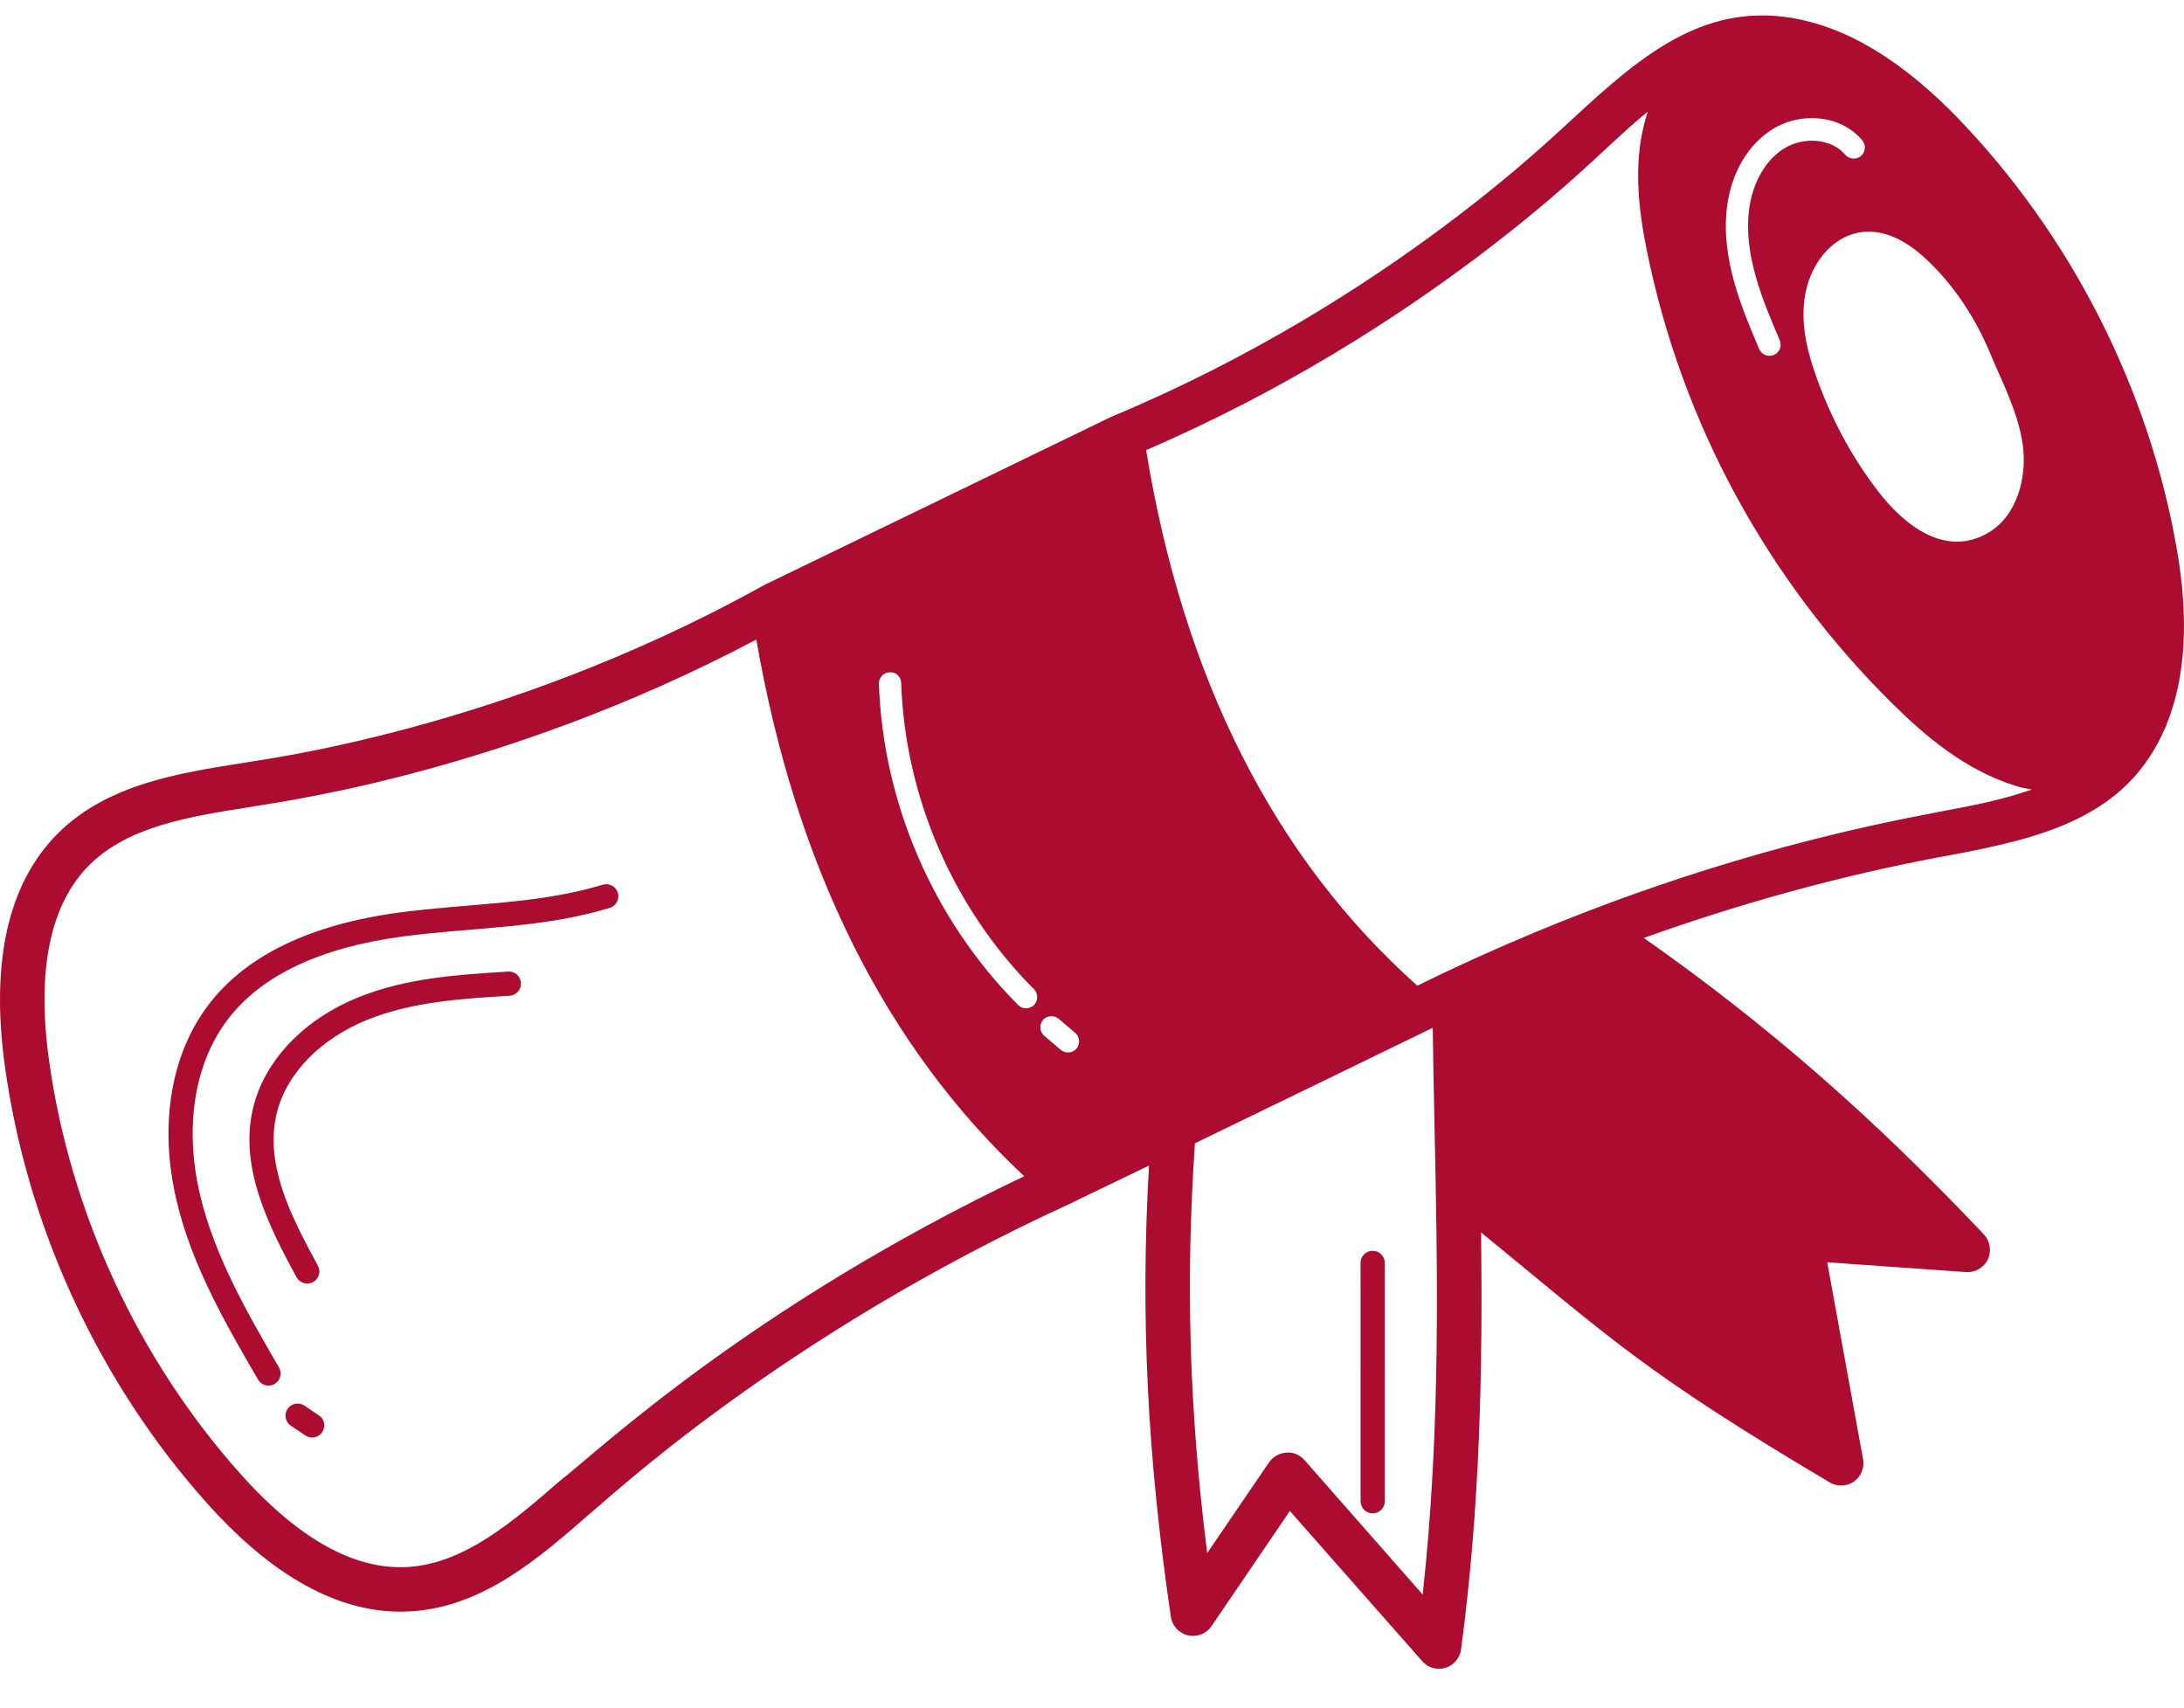
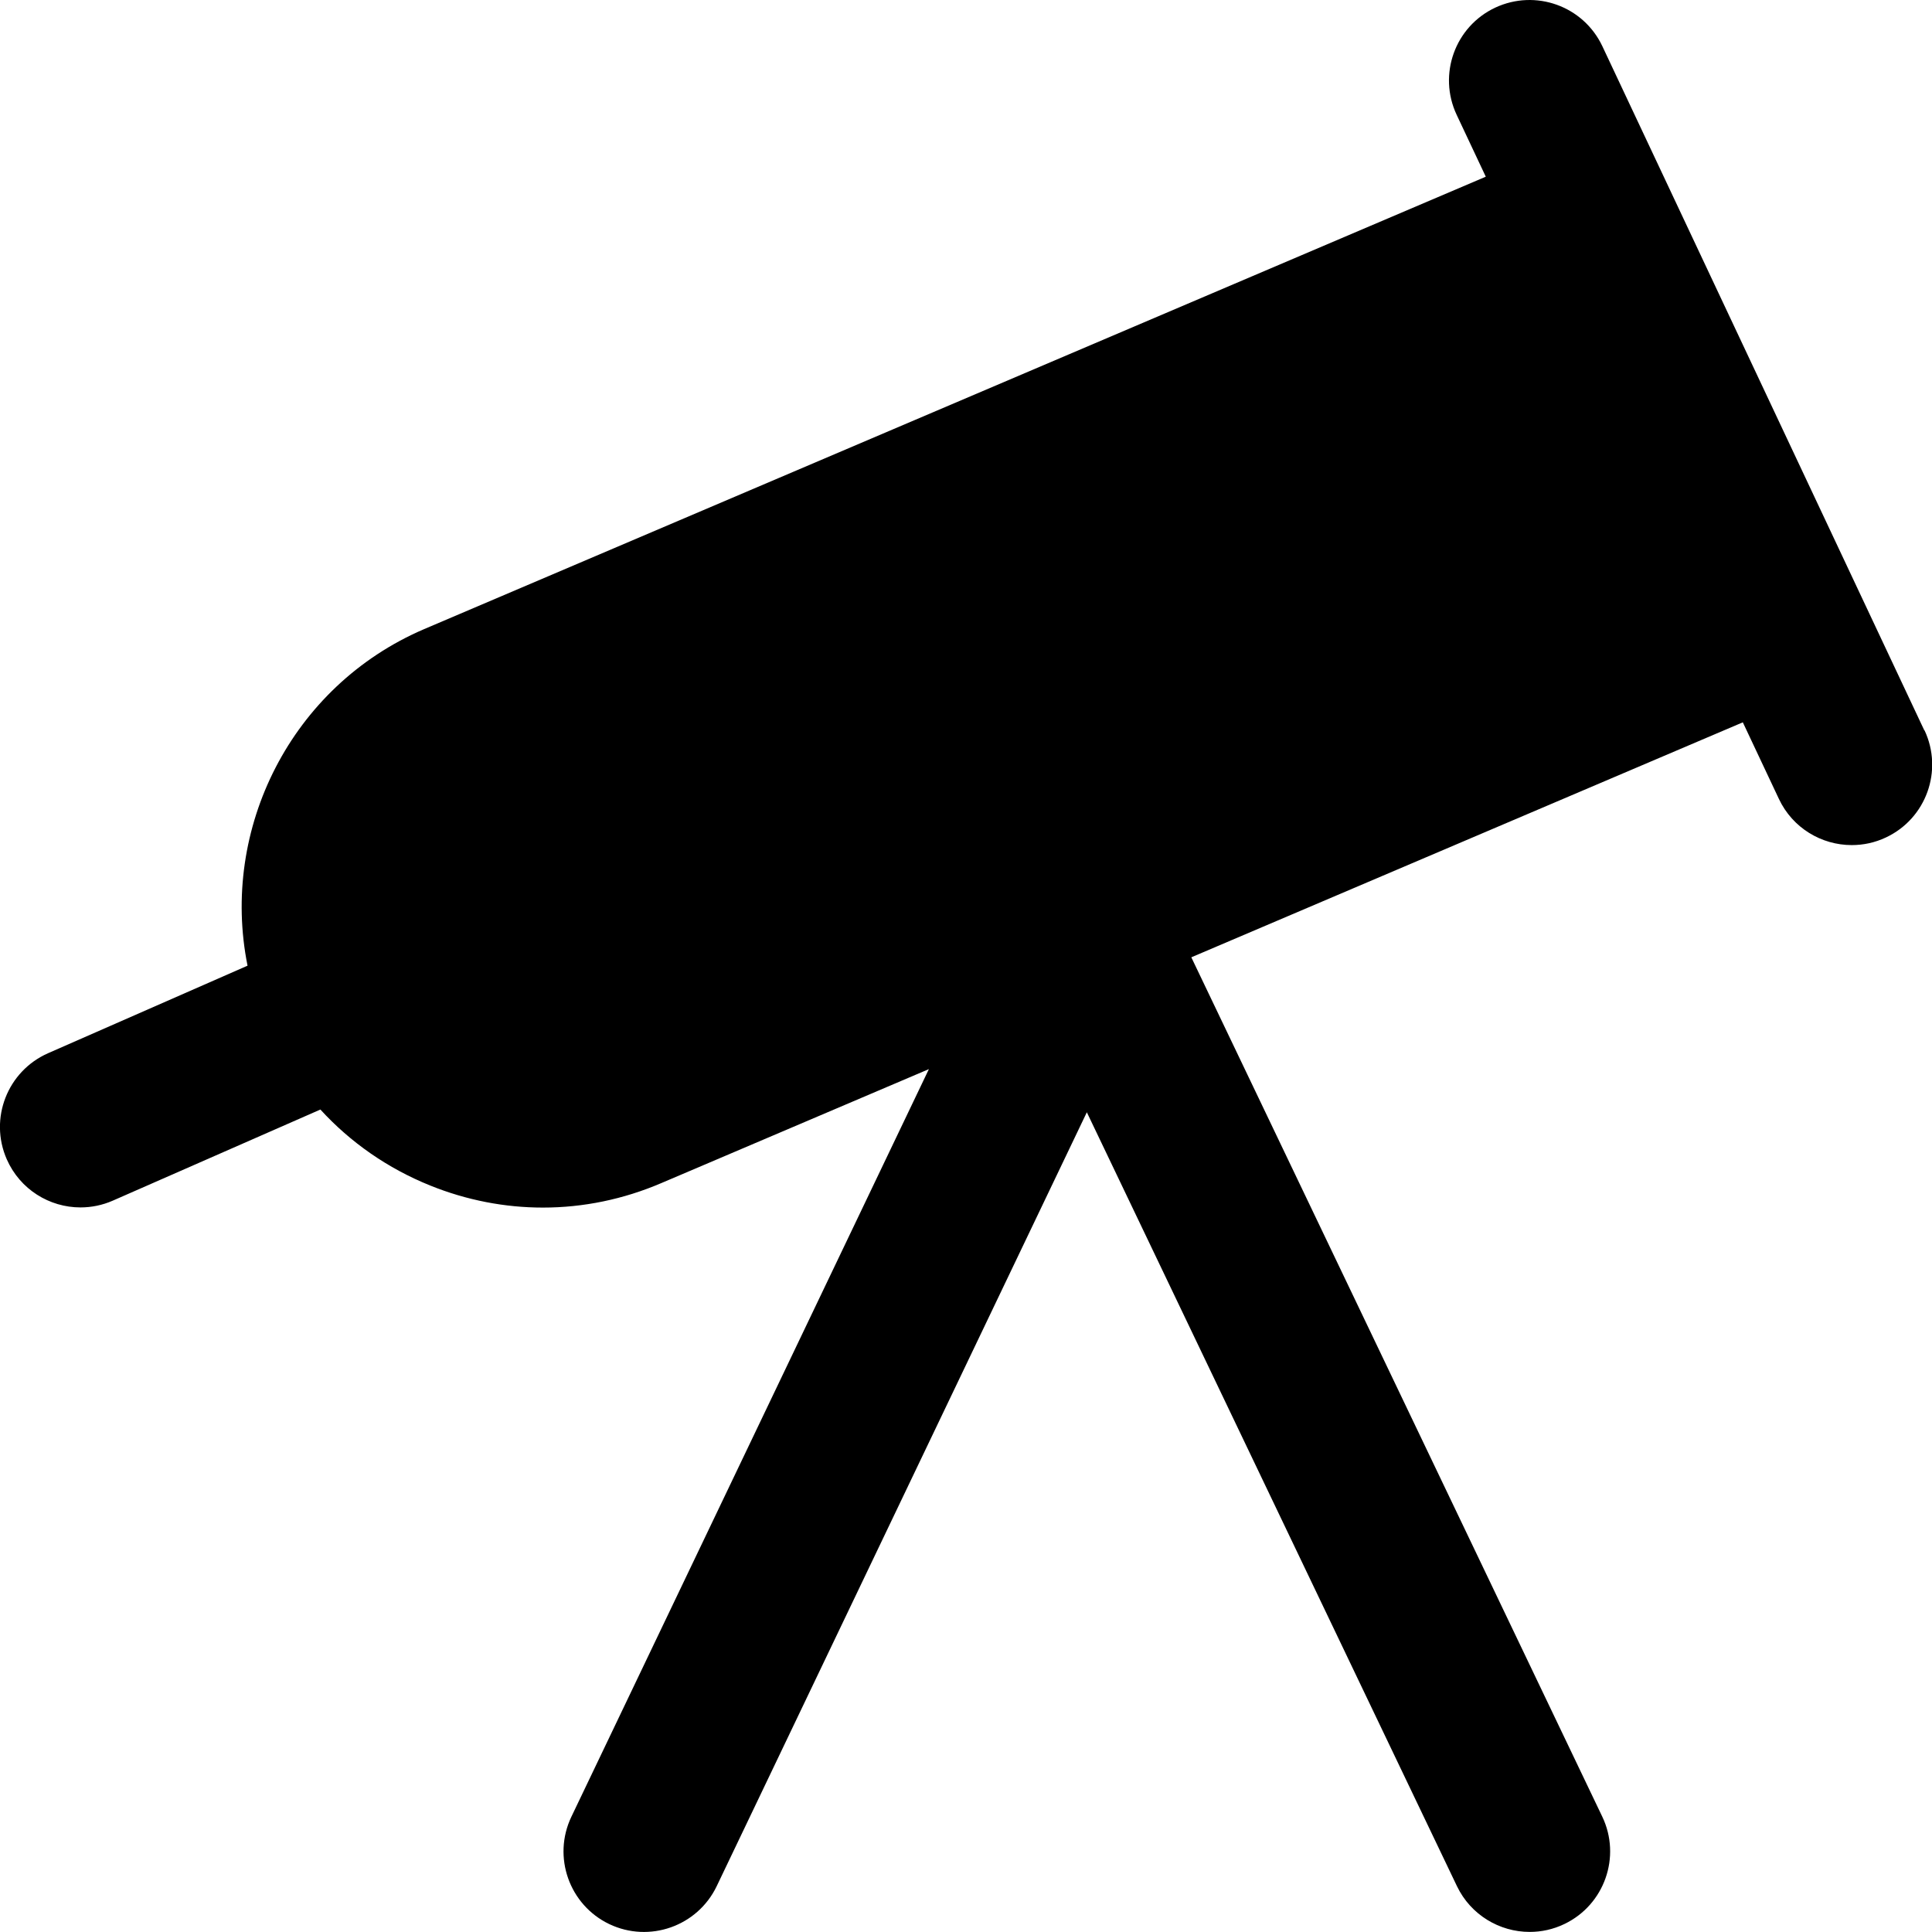
- <svg xmlns="http://www.w3.org/2000/svg" width="55" height="43" viewBox="0 0 55 43" fill="none">
-   <path d="M54.815 13.803C54.108 9.763 52.143 5.912 49.292 2.96C47.996 1.625 46.711 0.811 45.453 0.519C45.437 0.513 45.375 0.496 45.358 0.496C42.995 -0.009 41.379 1.349 39.633 2.966C39.403 3.145 35.065 7.54 28.021 10.481C28.015 10.487 28.01 10.487 28.004 10.492C28.004 10.492 27.999 10.492 27.993 10.492L19.227 14.741C19.221 14.746 19.215 14.752 19.21 14.752C19.21 14.758 19.204 14.758 19.198 14.758C12.531 18.456 6.363 19.152 6.11 19.214C4.511 19.466 2.704 19.747 1.463 20.982C0.217 22.222 -0.237 24.181 0.116 26.796C0.666 30.86 2.473 34.788 5.207 37.847C6.565 39.368 8.338 40.709 10.364 40.575C12.172 40.463 13.603 39.211 14.86 38.111C15.208 37.853 19.591 33.666 27.022 30.276C27.028 30.276 27.028 30.27 27.028 30.27C27.084 30.242 28.936 29.35 28.936 29.35C28.717 33.11 28.891 36.657 29.486 40.715C29.52 40.945 29.694 41.13 29.918 41.181C30.143 41.231 30.378 41.142 30.508 40.951L32.483 38.049L35.817 41.832C35.957 41.995 36.182 42.062 36.401 42C36.608 41.933 36.766 41.753 36.794 41.535C37.282 37.881 37.338 34.407 37.299 31.034C40.548 33.694 41.413 34.564 46.082 37.331C46.273 37.443 46.509 37.432 46.688 37.308C46.868 37.179 46.958 36.96 46.918 36.747L46.015 31.786L49.511 32.033C49.741 32.049 49.96 31.92 50.061 31.713C50.157 31.505 50.117 31.252 49.96 31.084C47.148 28.109 44.471 25.775 41.396 23.619C43.831 22.744 46.324 22.059 48.849 21.582L49.04 21.549C51.442 21.099 53.558 20.589 54.529 18.321L54.535 18.316C54.551 18.282 54.563 18.243 54.574 18.209C55.039 17.047 55.129 15.577 54.815 13.803ZM14.125 37.269C12.941 38.296 11.717 39.362 10.291 39.458C8.933 39.548 7.513 38.751 6.043 37.101C3.461 34.205 1.749 30.489 1.227 26.645C0.924 24.394 1.272 22.755 2.254 21.779C3.237 20.802 4.786 20.561 6.279 20.325C6.598 20.246 12.458 19.595 19.047 16.104C20.035 21.812 22.296 26.353 25.793 29.619C18.834 32.931 14.961 36.635 14.125 37.269ZM26.04 25.309C25.928 25.416 25.754 25.421 25.642 25.309C23.514 23.176 22.235 20.23 22.134 17.216C22.128 17.064 22.246 16.935 22.403 16.93C22.56 16.913 22.689 17.042 22.695 17.199C22.791 20.067 24.008 22.879 26.04 24.91C26.147 25.023 26.147 25.202 26.04 25.309ZM27.112 26.403C27.011 26.521 26.831 26.538 26.713 26.437L26.298 26.084C26.18 25.982 26.164 25.803 26.265 25.685C26.366 25.567 26.545 25.556 26.663 25.657L27.078 26.011C27.196 26.112 27.207 26.285 27.112 26.403ZM48.535 6.552C49.197 7.181 49.741 7.989 50.112 8.881C50.398 9.577 50.83 10.38 50.943 11.222C51.043 12.002 50.813 12.984 50.061 13.422C49.023 14.022 47.996 13.293 47.272 12.339C46.621 11.486 46.104 10.52 45.734 9.471C45.549 8.949 45.347 8.253 45.442 7.534C45.554 6.67 46.116 5.98 46.812 5.856C47.362 5.755 47.945 5.991 48.535 6.552ZM43.495 5.188C43.607 4.335 44.028 3.634 44.64 3.252C45.392 2.792 46.385 2.915 46.896 3.533C46.997 3.651 46.98 3.83 46.862 3.931C46.744 4.027 46.565 4.01 46.464 3.892C46.138 3.499 45.437 3.426 44.937 3.735C44.471 4.015 44.14 4.588 44.05 5.261C43.899 6.406 44.387 7.557 44.819 8.567C44.881 8.713 44.814 8.876 44.673 8.938C44.527 8.999 44.365 8.932 44.303 8.792C43.865 7.764 43.321 6.485 43.495 5.188ZM35.828 40.154L32.848 36.764C32.73 36.635 32.567 36.562 32.393 36.579C32.219 36.59 32.062 36.68 31.961 36.82L30.401 39.11C29.946 35.501 29.856 32.252 30.092 28.789C31.338 28.183 35.132 26.347 36.081 25.881C36.092 26.611 36.103 27.341 36.12 28.081C36.204 31.96 36.288 35.956 35.828 40.154ZM48.832 20.443L48.641 20.482C44.191 21.319 39.841 22.783 35.693 24.821C32.096 21.616 29.8 17.087 28.863 11.334C35.862 8.32 40.172 3.965 40.397 3.791C40.756 3.454 41.121 3.117 41.497 2.809C41.104 3.993 41.255 5.222 41.468 6.288C42.35 10.649 44.505 14.612 47.687 17.749C48.49 18.535 49.483 19.393 50.768 19.792C50.903 19.831 51.032 19.859 51.167 19.882C50.437 20.14 49.629 20.297 48.832 20.443Z" fill="#AB0C2F" />
-   <path d="M53.766 13.49C53.278 13.765 52.656 13.076 52.315 12.631C51.687 11.802 51.181 10.869 50.821 9.851C50.669 9.406 50.498 8.833 50.565 8.309C50.614 7.925 50.846 7.565 51.065 7.522C51.321 7.479 51.687 7.784 51.876 7.967C52.473 8.534 52.967 9.266 53.302 10.082C53.607 10.82 54.028 11.606 54.125 12.314C54.186 12.82 54.034 13.332 53.766 13.49Z" fill="#AB0C2F" />
-   <path d="M15.178 22.278C13.554 22.776 11.774 22.747 10.053 22.979C7.813 23.28 6.198 24.06 5.255 25.296C4.297 26.55 4.002 28.346 4.444 30.223C4.83 31.865 5.678 33.327 6.498 34.74C6.583 34.886 6.77 34.934 6.915 34.851C7.06 34.766 7.11 34.579 7.025 34.434C6.228 33.059 5.403 31.637 5.037 30.083C4.637 28.385 4.893 26.775 5.739 25.666C6.581 24.563 8.06 23.862 10.134 23.583C11.868 23.35 13.652 23.384 15.357 22.861C15.518 22.812 15.608 22.641 15.559 22.48C15.51 22.319 15.339 22.23 15.178 22.278Z" fill="#AB0C2F" />
-   <path d="M7.664 35.395C7.523 35.301 7.334 35.339 7.241 35.479C7.147 35.619 7.185 35.808 7.325 35.902L7.692 36.148C7.833 36.242 8.022 36.204 8.114 36.064C8.209 35.924 8.171 35.735 8.031 35.641L7.664 35.395Z" fill="#AB0C2F" />
-   <path d="M34.568 31.497C34.399 31.497 34.263 31.633 34.263 31.801L34.264 37.804C34.264 37.972 34.4 38.109 34.568 38.109C34.737 38.109 34.873 37.972 34.873 37.804L34.873 31.801C34.873 31.633 34.736 31.497 34.568 31.497Z" fill="#AB0C2F" />
-   <path d="M12.797 24.466C11.544 24.543 10.248 24.623 9.037 25.109C7.647 25.666 6.65 26.716 6.37 27.917C6.03 29.37 6.728 30.812 7.47 32.164C7.551 32.309 7.734 32.366 7.885 32.284C8.032 32.203 8.086 32.018 8.005 31.87C7.29 30.57 6.673 29.3 6.964 28.055C7.198 27.048 8.059 26.158 9.264 25.674C10.383 25.225 11.629 25.148 12.834 25.074C13.002 25.064 13.13 24.919 13.119 24.751C13.109 24.584 12.97 24.454 12.797 24.466Z" fill="#AB0C2F" />
+ <svg xmlns="http://www.w3.org/2000/svg" id="Layer_1" data-name="Layer 1" viewBox="0 0 24 24" width="512" height="512">
+   <path d="m23.905,9.074L19.905.574c-.236-.5-.83-.713-1.331-.479-.5.235-.714.831-.479,1.331l.362.769L5.269,7.815c-1.652.708-2.536,2.481-2.194,4.181l-2.477,1.087c-.506.223-.736.812-.514,1.318.165.375.531.598.916.598.134,0,.271-.027.401-.084l2.579-1.132c.373.408.836.731,1.364.944.453.183.928.274,1.401.274.5,0,.999-.102,1.472-.305l3.322-1.415-4.441,9.287c-.238.498-.027,1.096.471,1.334.498.237,1.095.027,1.334-.471l4.598-9.614,4.598,9.614c.172.358.53.568.903.568.145,0,.292-.031.431-.098.498-.238.709-.836.471-1.334l-5.105-10.675,6.851-2.919.448.951c.17.362.53.574.905.574.143,0,.288-.03.425-.095.5-.235.714-.831.479-1.331Z" />
</svg>
